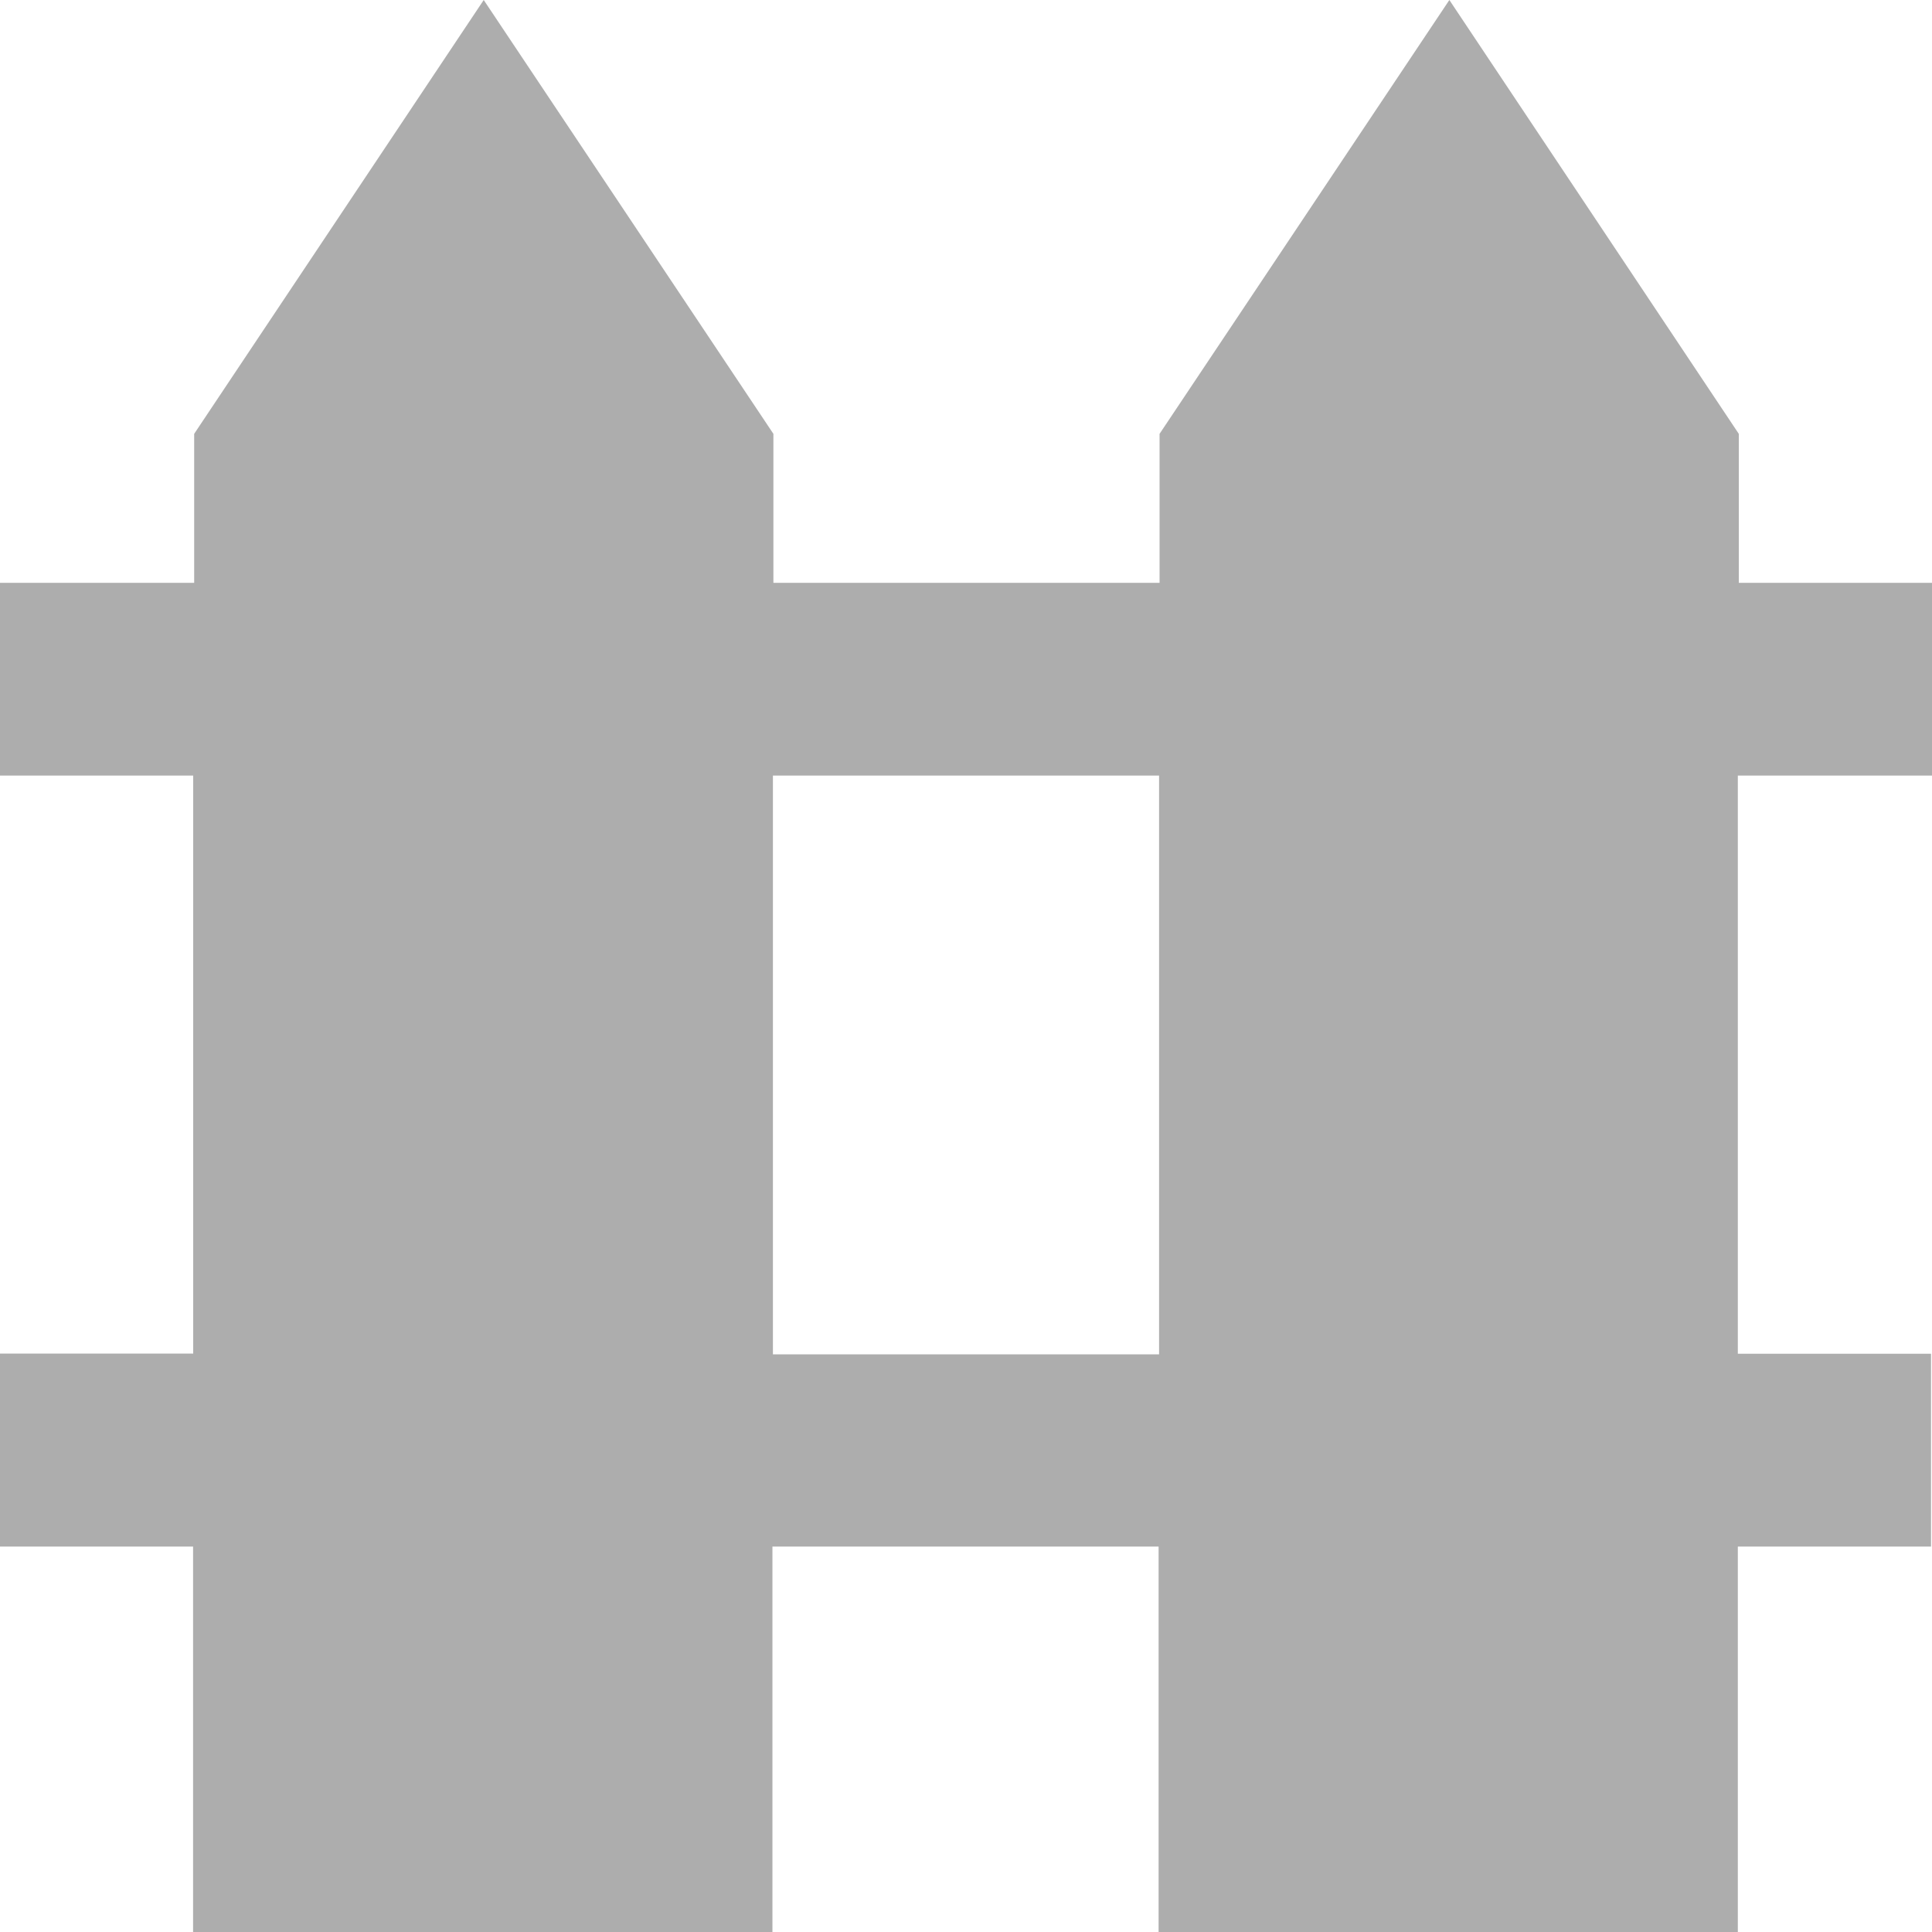
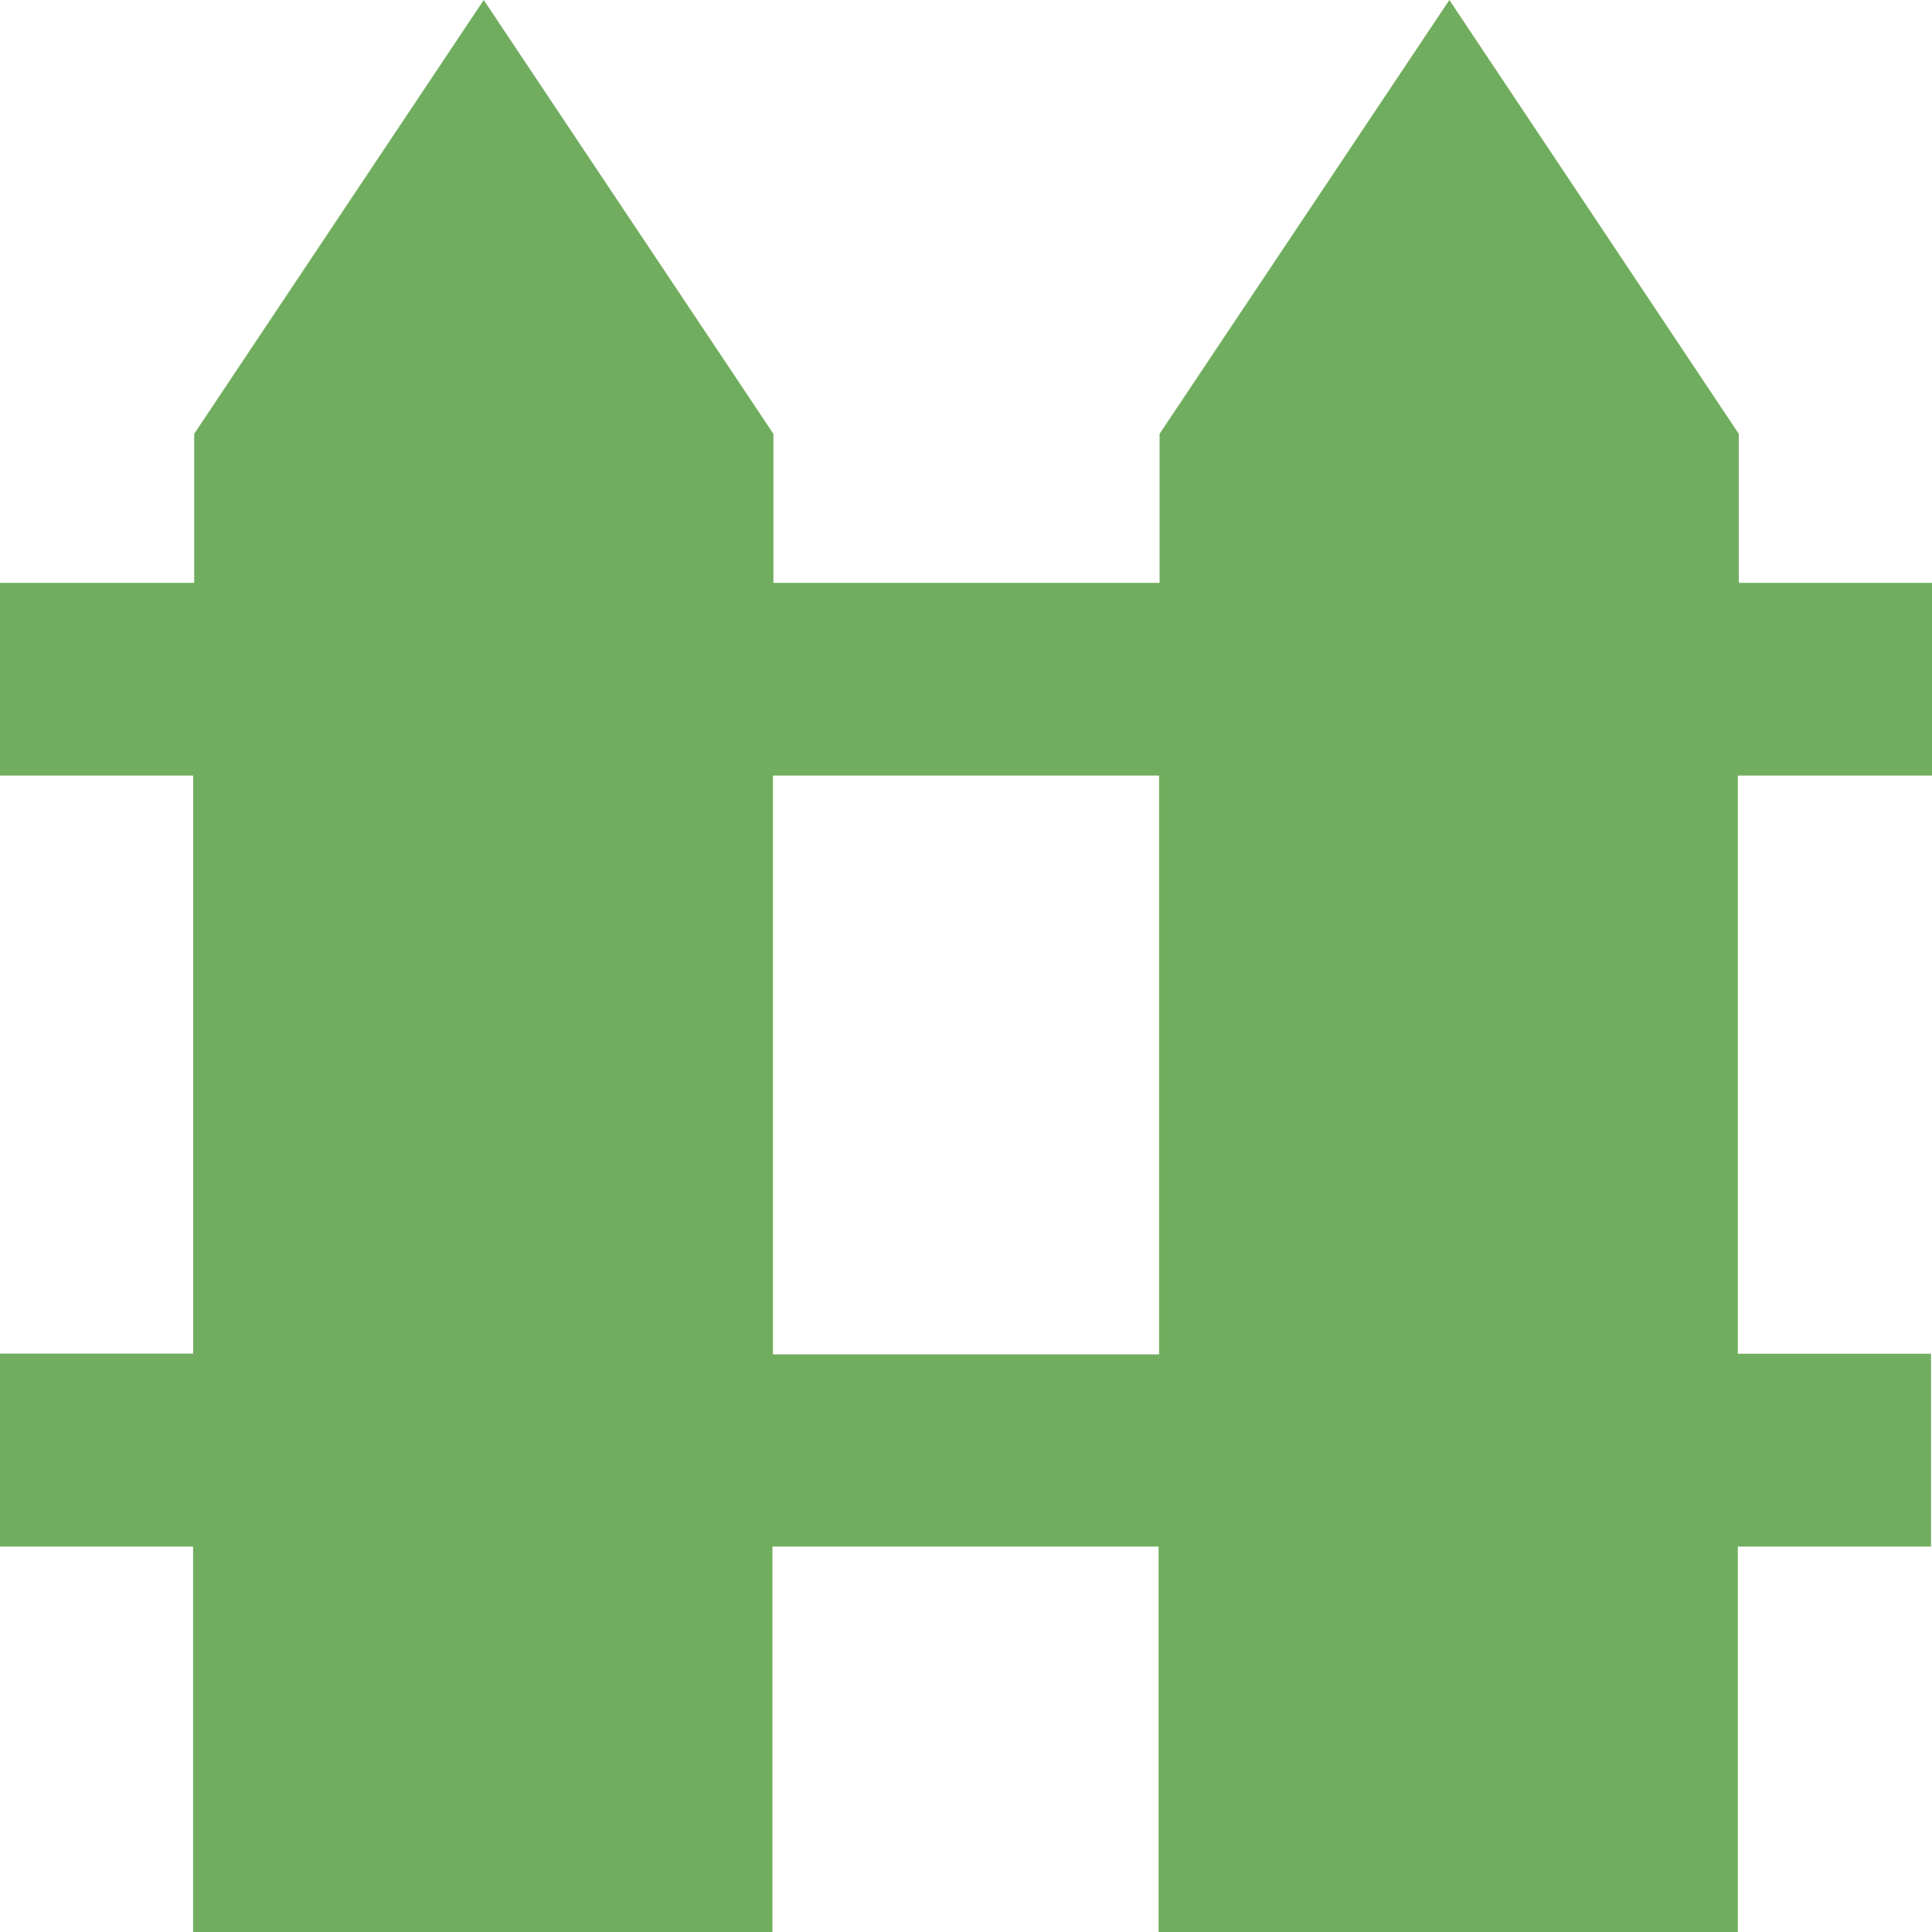
<svg xmlns="http://www.w3.org/2000/svg" width="16" height="16" viewBox="0 0 16 16">
  <g>
    <g>
-       <path fill="#adadad" d="M14.392 6.423v4.788h1.6v1.597h-1.6V16H9.595v-3.192H6.397V16H1.599v-3.192H0V11.21h1.6V6.423H0V4.827h1.608V3.593L4.006 0l2.399 3.593v1.234h3.198V3.593L12.003 0 14.4 3.593v1.234H16v1.596zm-4.793 0H6.401v4.793h3.198z" />
+       <path fill="#71ad5f" d="M14.392 6.423v4.788h1.6v1.597h-1.6V16H9.595v-3.192H6.397V16H1.599v-3.192H0V11.21h1.6V6.423H0V4.827h1.608V3.593L4.006 0l2.399 3.593v1.234h3.198V3.593L12.003 0 14.4 3.593v1.234H16v1.596zm-4.793 0H6.401v4.793h3.198z" />
    </g>
  </g>
</svg>
